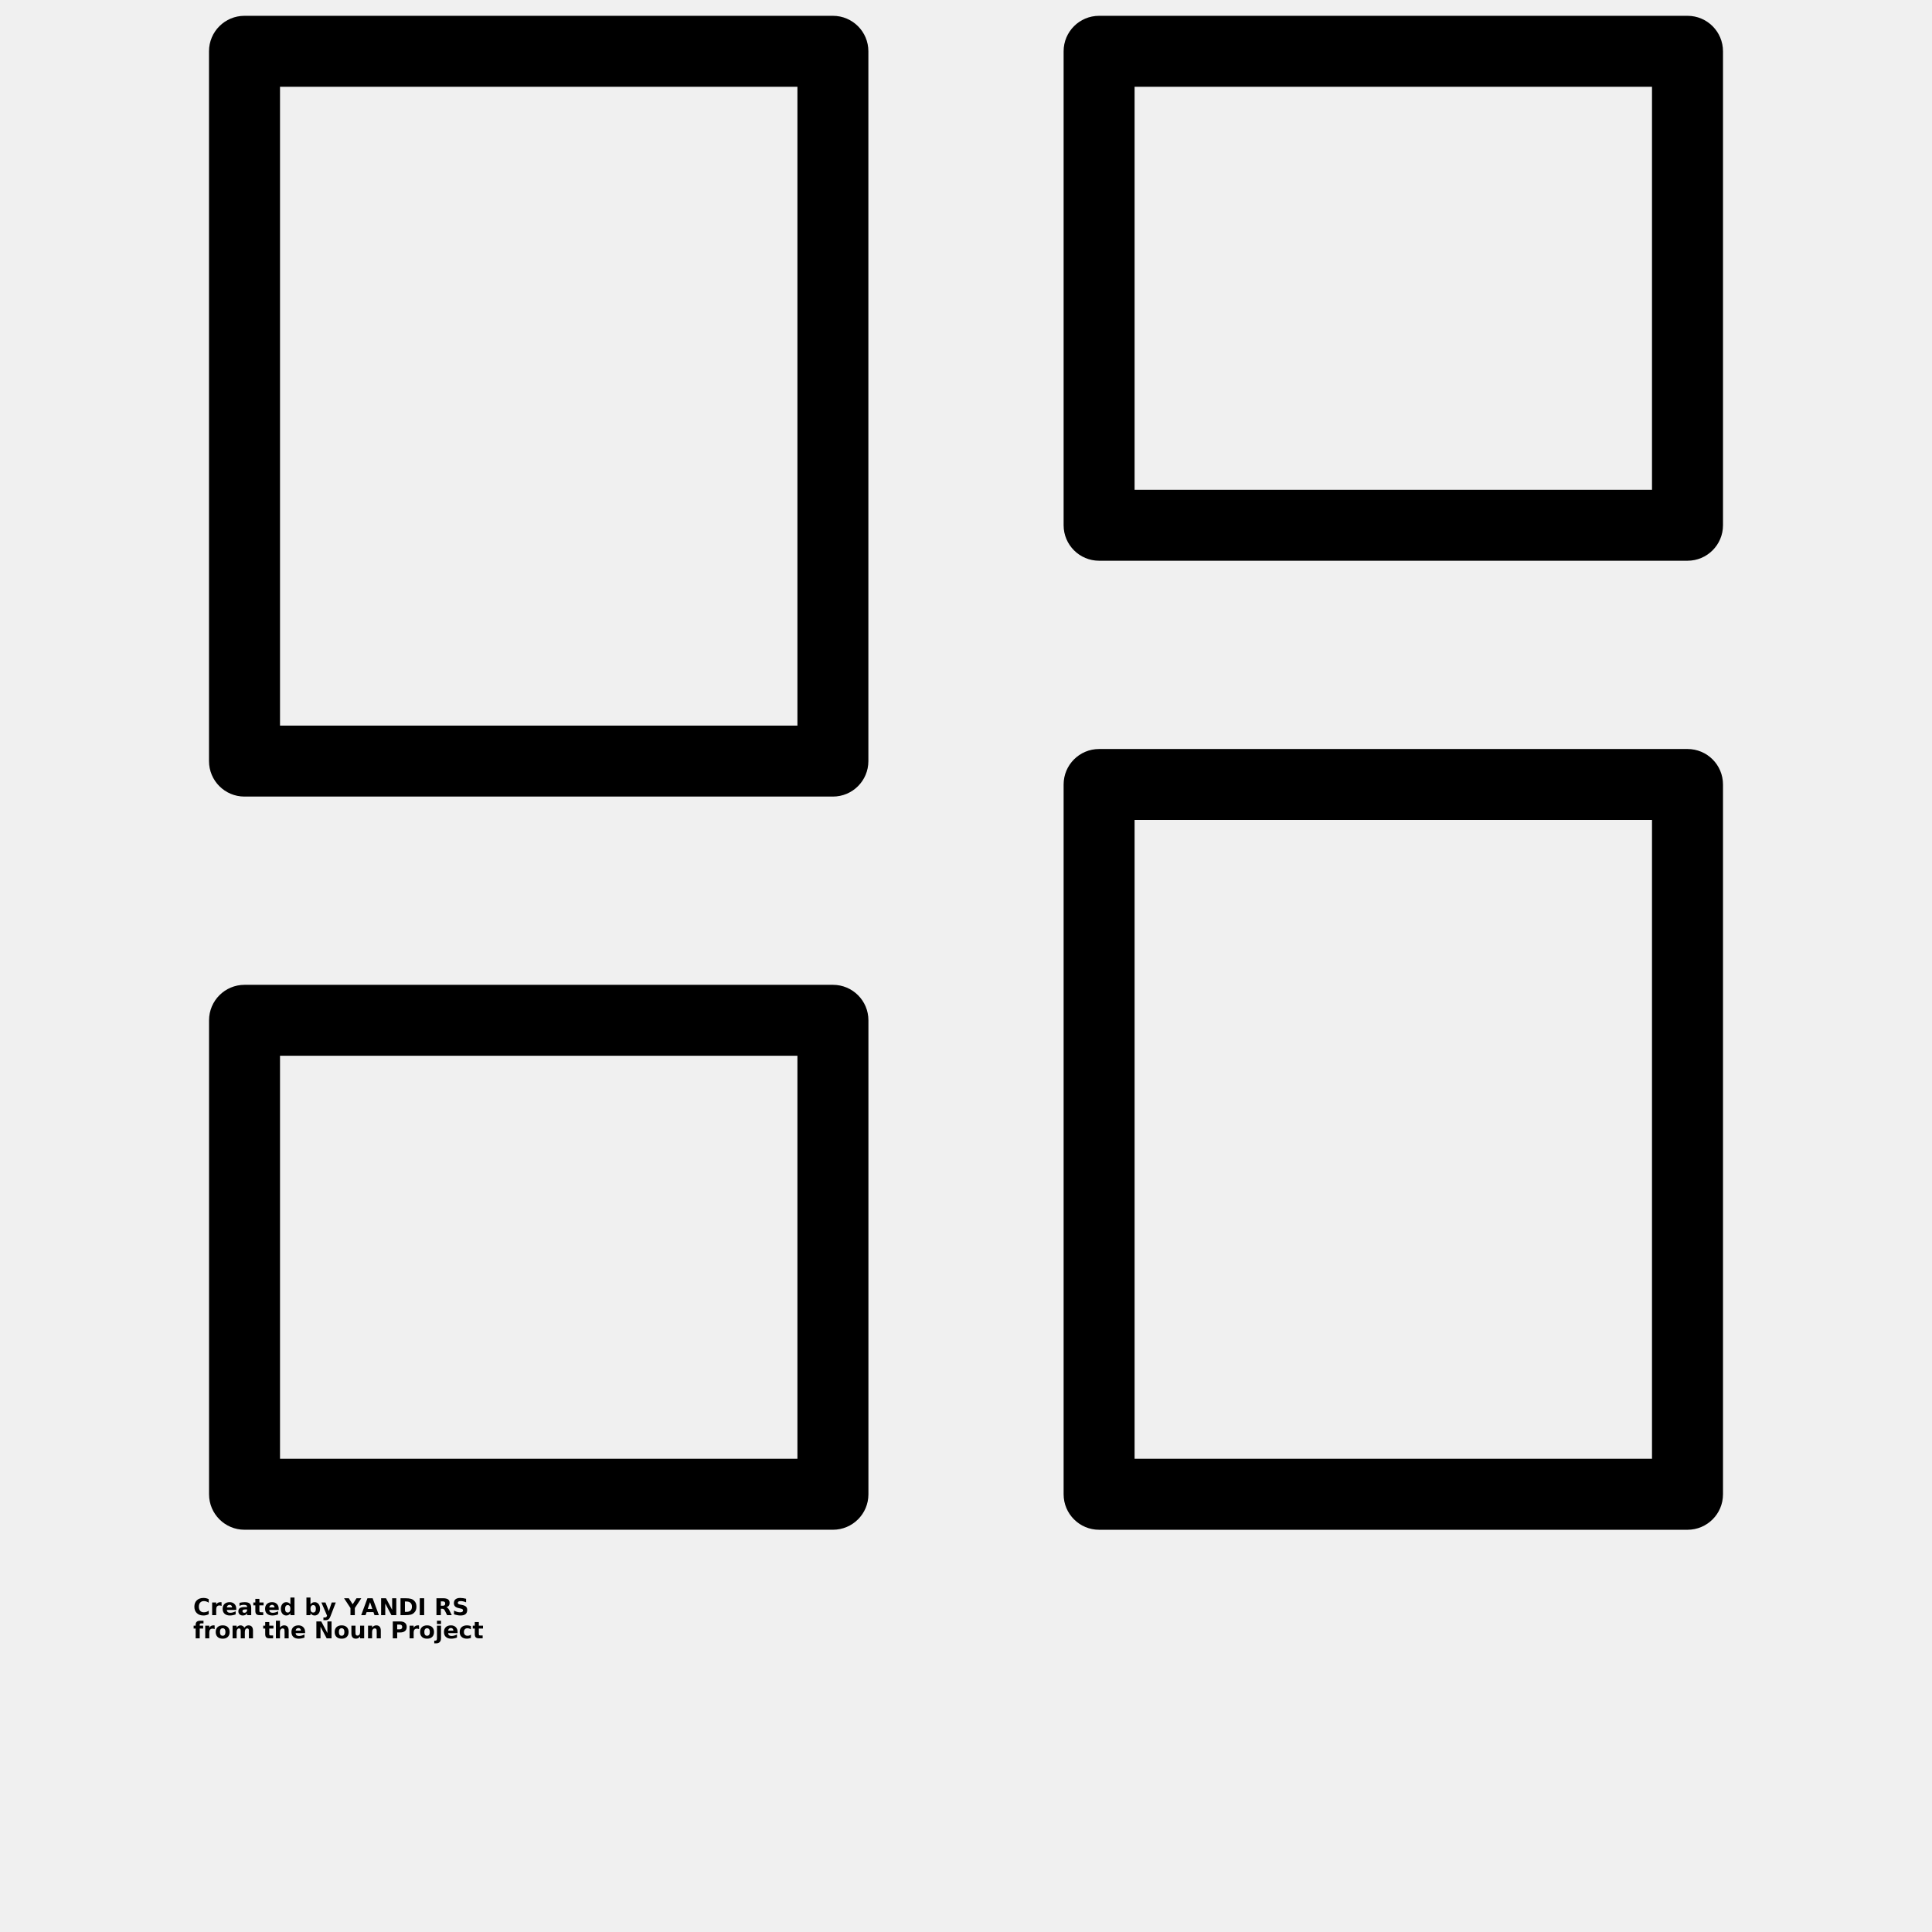
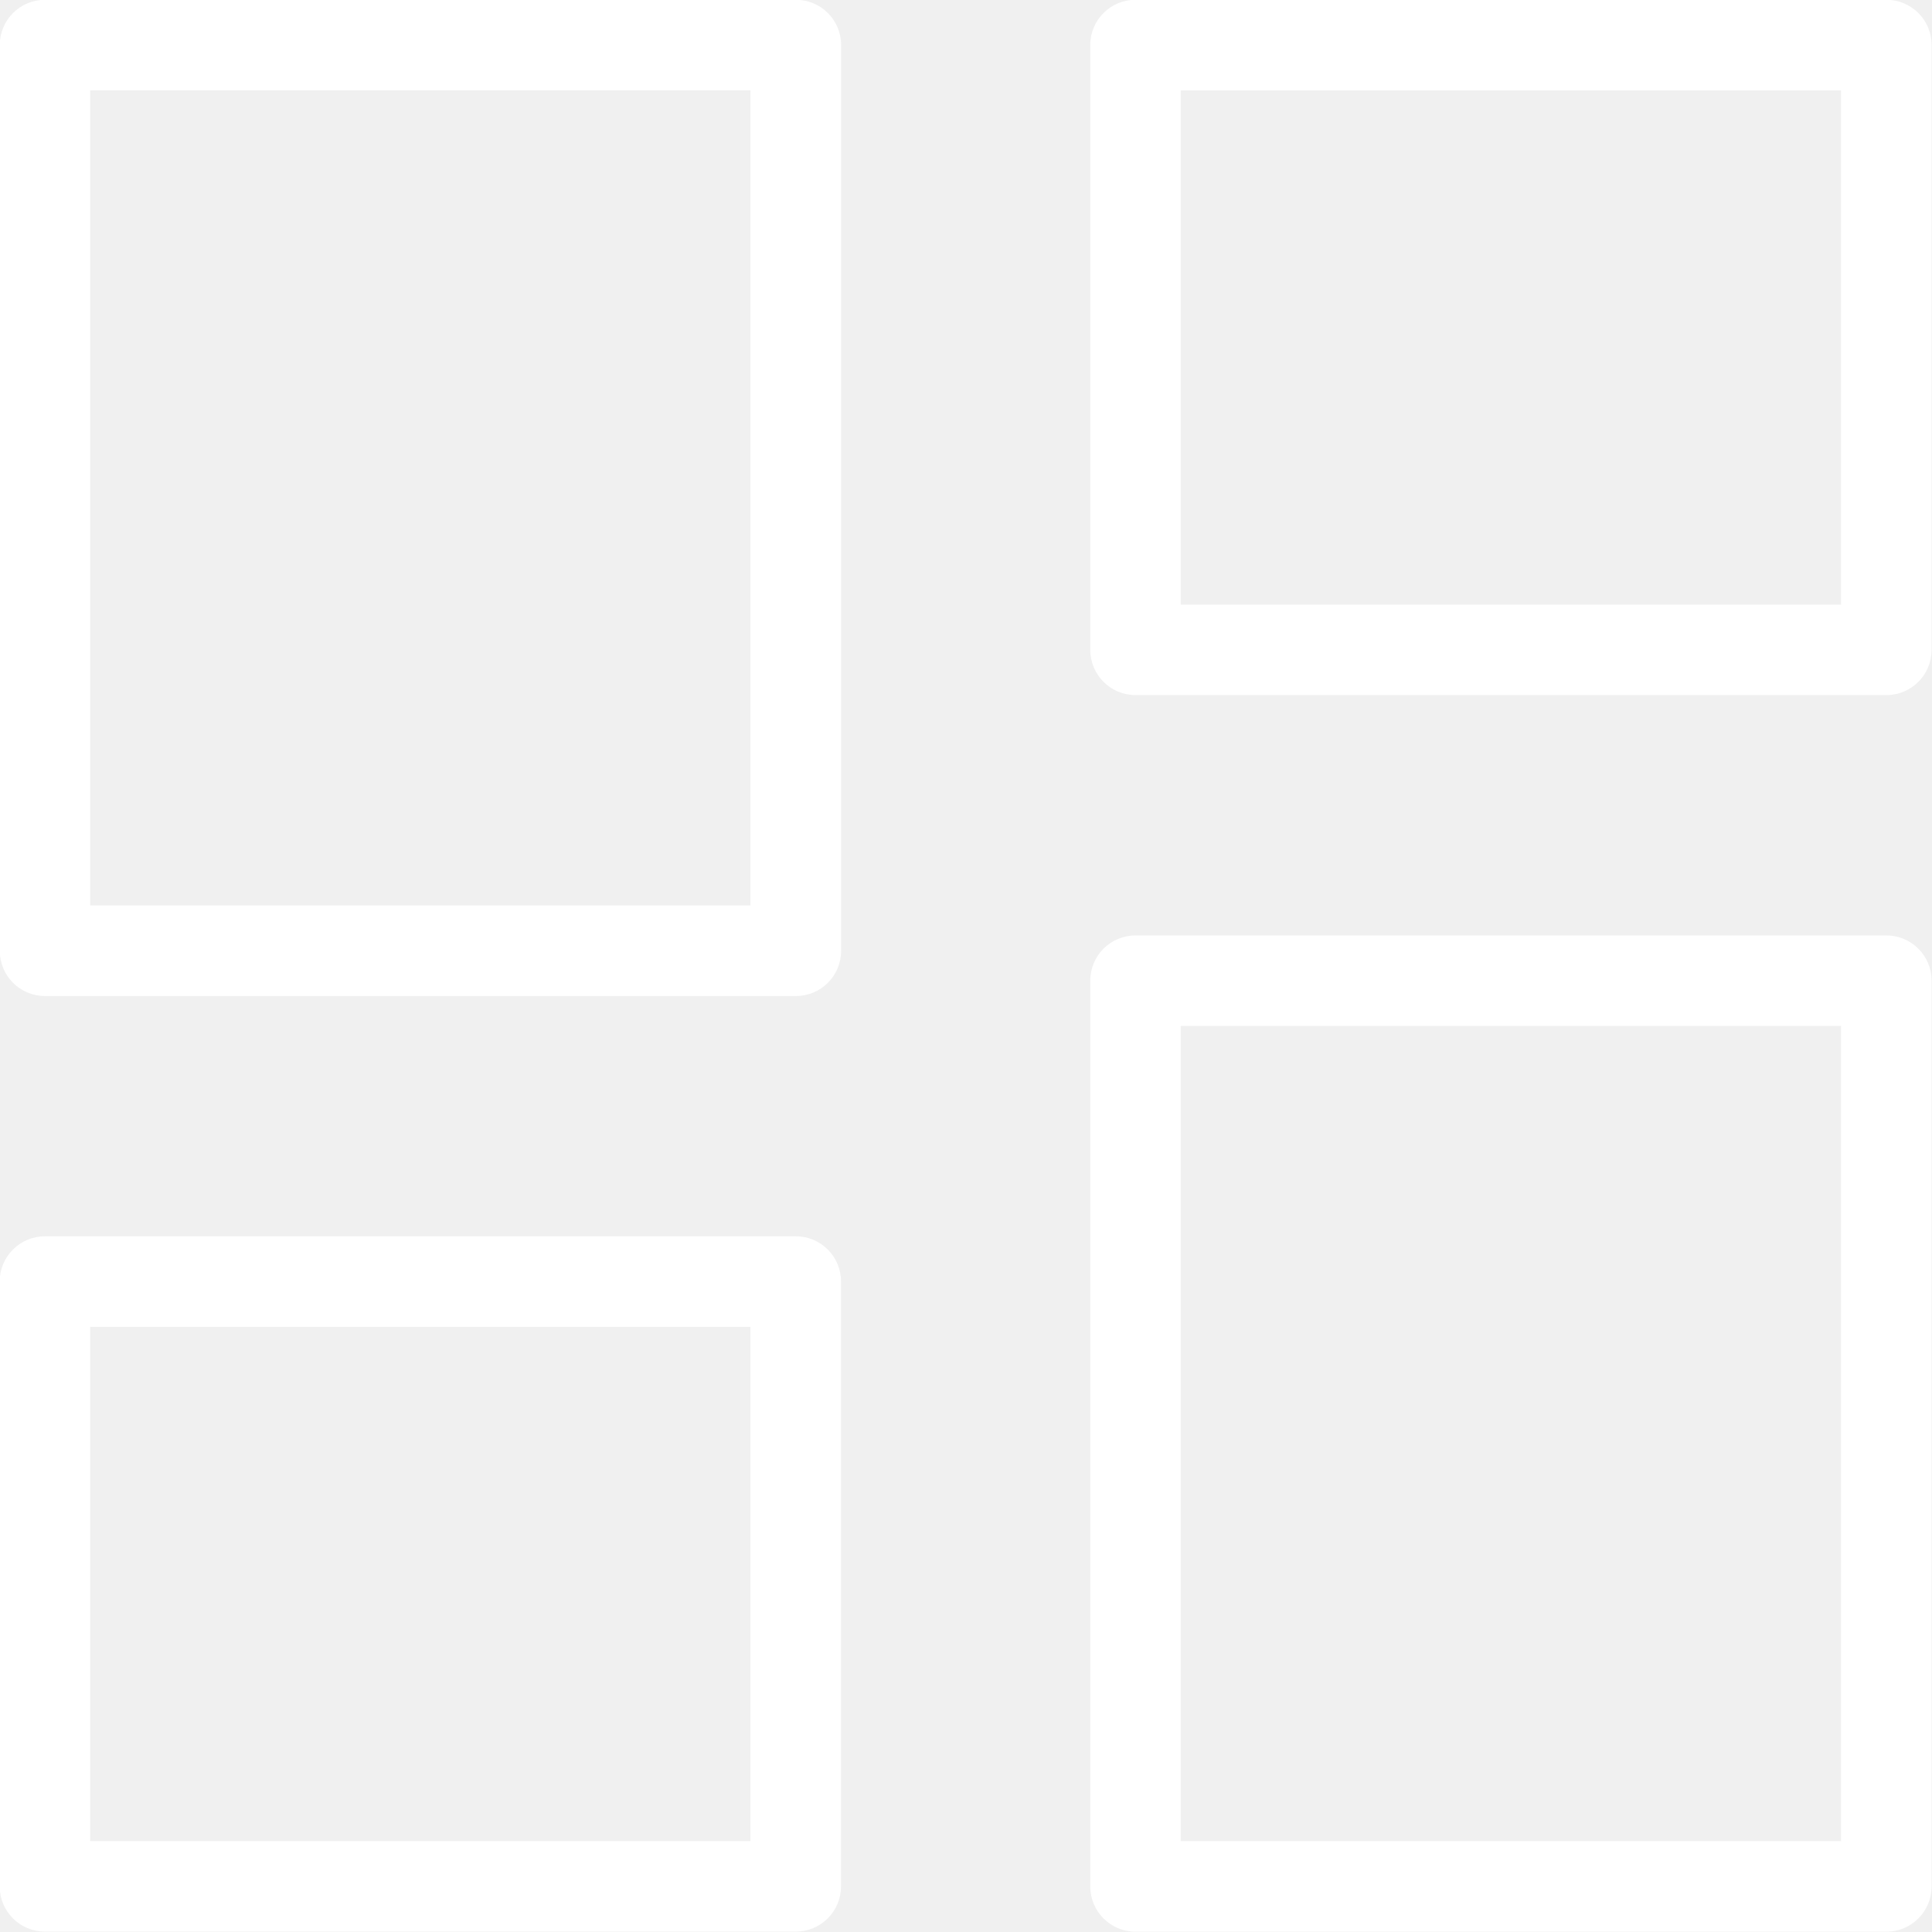
- <svg xmlns="http://www.w3.org/2000/svg" xmlns:xlink="http://www.w3.org/1999/xlink" width="700pt" height="700pt" version="1.1" viewBox="0 0 700 700">
-   <defs>
-     <symbol id="x" overflow="visible">
-       <path d="m5.625-0.344c-0.281 0.156-0.586 0.273-0.906 0.344-0.312 0.082-0.641 0.125-0.984 0.125-1.023 0-1.828-0.285-2.422-0.859-0.594-0.57-0.891-1.348-0.891-2.328 0-0.977 0.297-1.75 0.891-2.312 0.594-0.57 1.398-0.859 2.422-0.859 0.344 0 0.672 0.039 0.984 0.109 0.32 0.074 0.625 0.188 0.906 0.344v1.266c-0.293-0.195-0.578-0.344-0.859-0.438s-0.586-0.141-0.906-0.141c-0.562 0-1.008 0.184-1.328 0.547-0.324 0.355-0.484 0.852-0.484 1.484 0 0.637 0.16 1.137 0.484 1.5 0.32 0.355 0.766 0.531 1.328 0.531 0.32 0 0.625-0.047 0.906-0.141s0.566-0.238 0.859-0.438z" />
-     </symbol>
-     <symbol id="c" overflow="visible">
-       <path d="m4.125-3.344c-0.137-0.062-0.266-0.102-0.391-0.125-0.125-0.031-0.25-0.047-0.375-0.047-0.387 0-0.684 0.121-0.891 0.359-0.199 0.242-0.297 0.586-0.297 1.031v2.125h-1.469v-4.594h1.469v0.75c0.188-0.301 0.398-0.52 0.641-0.656 0.25-0.133 0.547-0.203 0.891-0.203h0.156c0.062 0 0.145 0.012 0.25 0.031z" />
-     </symbol>
-     <symbol id="a" overflow="visible">
-       <path d="m5.297-2.312v0.422h-3.438c0.031 0.344 0.148 0.605 0.359 0.781 0.219 0.168 0.52 0.25 0.906 0.25 0.312 0 0.629-0.047 0.953-0.141 0.32-0.094 0.656-0.227 1-0.406v1.125c-0.344 0.137-0.695 0.234-1.047 0.297-0.344 0.07-0.688 0.109-1.031 0.109-0.836 0-1.484-0.211-1.953-0.641-0.461-0.426-0.688-1.02-0.688-1.781 0-0.75 0.223-1.336 0.672-1.766 0.457-0.426 1.082-0.641 1.875-0.641 0.727 0 1.305 0.219 1.734 0.656 0.438 0.43 0.656 1.008 0.656 1.734zm-1.516-0.484c0-0.281-0.086-0.504-0.25-0.672-0.156-0.176-0.367-0.266-0.625-0.266-0.293 0-0.527 0.086-0.703 0.25-0.18 0.156-0.289 0.387-0.328 0.688z" />
-     </symbol>
-     <symbol id="j" overflow="visible">
-       <path d="m2.766-2.062c-0.305 0-0.531 0.055-0.688 0.156-0.156 0.105-0.234 0.258-0.234 0.453 0 0.188 0.062 0.336 0.188 0.438 0.125 0.105 0.297 0.156 0.516 0.156 0.281 0 0.516-0.098 0.703-0.297 0.188-0.195 0.281-0.445 0.281-0.75v-0.156zm2.25-0.562v2.625h-1.484v-0.688c-0.199 0.281-0.422 0.492-0.672 0.625-0.242 0.125-0.539 0.188-0.891 0.188-0.48 0-0.871-0.141-1.172-0.422-0.293-0.281-0.438-0.641-0.438-1.078 0-0.539 0.18-0.938 0.547-1.188 0.375-0.25 0.957-0.375 1.75-0.375h0.875v-0.125c0-0.227-0.094-0.395-0.281-0.5-0.18-0.113-0.465-0.172-0.859-0.172-0.312 0-0.605 0.031-0.875 0.094-0.273 0.062-0.523 0.156-0.75 0.281v-1.109c0.312-0.082 0.625-0.141 0.938-0.172 0.32-0.039 0.641-0.062 0.953-0.062 0.832 0 1.43 0.164 1.797 0.484 0.375 0.324 0.562 0.855 0.562 1.594z" />
-     </symbol>
-     <symbol id="b" overflow="visible">
-       <path d="m2.312-5.906v1.312h1.516v1.047h-1.516v1.953c0 0.211 0.039 0.355 0.125 0.438 0.082 0.074 0.25 0.109 0.5 0.109h0.766v1.047h-1.266c-0.586 0-0.996-0.117-1.234-0.359-0.242-0.238-0.359-0.648-0.359-1.234v-1.953h-0.734v-1.047h0.734v-1.312z" />
-     </symbol>
-     <symbol id="i" overflow="visible">
-       <path d="m3.828-3.922v-2.469h1.484v6.391h-1.484v-0.672c-0.199 0.273-0.422 0.477-0.672 0.609-0.242 0.125-0.523 0.188-0.844 0.188-0.562 0-1.027-0.223-1.391-0.672-0.367-0.457-0.547-1.039-0.547-1.75 0-0.707 0.18-1.285 0.547-1.734 0.363-0.445 0.828-0.672 1.391-0.672 0.32 0 0.602 0.062 0.844 0.188 0.25 0.125 0.473 0.324 0.672 0.594zm-0.969 2.969c0.32 0 0.562-0.113 0.719-0.344 0.164-0.227 0.25-0.562 0.25-1s-0.086-0.77-0.25-1c-0.156-0.227-0.398-0.344-0.719-0.344-0.312 0-0.555 0.117-0.719 0.344-0.156 0.23-0.234 0.562-0.234 1s0.078 0.773 0.234 1c0.164 0.23 0.406 0.344 0.719 0.344z" />
-     </symbol>
-     <symbol id="h" overflow="visible">
-       <path d="m3.156-0.953c0.312 0 0.551-0.113 0.719-0.344 0.164-0.227 0.25-0.562 0.25-1s-0.086-0.77-0.25-1c-0.168-0.227-0.406-0.344-0.719-0.344s-0.559 0.117-0.734 0.344c-0.168 0.23-0.25 0.562-0.25 1s0.082 0.773 0.25 1c0.176 0.23 0.422 0.344 0.734 0.344zm-0.984-2.969c0.207-0.27 0.43-0.469 0.672-0.594 0.25-0.125 0.535-0.188 0.859-0.188 0.562 0 1.023 0.227 1.391 0.672 0.363 0.449 0.547 1.027 0.547 1.734 0 0.711-0.184 1.293-0.547 1.75-0.367 0.449-0.828 0.672-1.391 0.672-0.324 0-0.609-0.062-0.859-0.188-0.242-0.133-0.465-0.336-0.672-0.609v0.672h-1.469v-6.391h1.469z" />
-     </symbol>
-     <symbol id="g" overflow="visible">
-       <path d="m0.109-4.594h1.469l1.234 3.109 1.047-3.109h1.469l-1.938 5.031c-0.188 0.508-0.414 0.863-0.672 1.062-0.262 0.207-0.605 0.312-1.031 0.312h-0.844v-0.969h0.453c0.25 0 0.43-0.043 0.547-0.125 0.113-0.074 0.203-0.215 0.266-0.422l0.047-0.125z" />
-     </symbol>
-     <symbol id="f" overflow="visible">
-       <path d="m-0.078-6.125h1.719l1.406 2.188 1.391-2.188h1.734l-2.344 3.547v2.578h-1.578v-2.578z" />
-     </symbol>
-     <symbol id="w" overflow="visible">
-       <path d="m4.484-1.109h-2.469l-0.391 1.109h-1.578l2.266-6.125h1.875l2.281 6.125h-1.594zm-2.078-1.141h1.688l-0.844-2.438z" />
-     </symbol>
-     <symbol id="e" overflow="visible">
-       <path d="m0.766-6.125h1.766l2.234 4.203v-4.203h1.5v6.125h-1.766l-2.234-4.203v4.203h-1.5z" />
-     </symbol>
-     <symbol id="v" overflow="visible">
-       <path d="m2.359-4.938v3.75h0.562c0.645 0 1.133-0.16 1.469-0.484 0.344-0.32 0.516-0.785 0.516-1.391 0-0.613-0.172-1.078-0.516-1.391-0.336-0.32-0.824-0.484-1.469-0.484zm-1.594-1.188h1.672c0.926 0 1.617 0.07 2.078 0.203 0.457 0.125 0.848 0.352 1.172 0.672 0.289 0.273 0.504 0.59 0.641 0.953 0.133 0.367 0.203 0.777 0.203 1.234 0 0.461-0.07 0.871-0.203 1.234-0.137 0.367-0.352 0.684-0.641 0.953-0.324 0.324-0.719 0.555-1.188 0.688-0.461 0.125-1.148 0.188-2.062 0.188h-1.672z" />
-     </symbol>
-     <symbol id="u" overflow="visible">
-       <path d="m0.766-6.125h1.594v6.125h-1.594z" />
-     </symbol>
-     <symbol id="t" overflow="visible">
-       <path d="m3.016-3.406c0.332 0 0.566-0.062 0.703-0.188 0.145-0.125 0.219-0.328 0.219-0.609s-0.074-0.477-0.219-0.594c-0.137-0.125-0.371-0.188-0.703-0.188h-0.656v1.578zm-0.656 1.094v2.312h-1.594v-6.125h2.422c0.801 0 1.391 0.137 1.766 0.406 0.383 0.273 0.578 0.699 0.578 1.281 0 0.406-0.102 0.742-0.297 1-0.199 0.262-0.496 0.453-0.891 0.578 0.219 0.043 0.41 0.152 0.578 0.328 0.176 0.18 0.352 0.445 0.531 0.797l0.859 1.734h-1.688l-0.75-1.516c-0.148-0.312-0.297-0.52-0.453-0.625-0.156-0.113-0.367-0.172-0.625-0.172z" />
-     </symbol>
-     <symbol id="s" overflow="visible">
-       <path d="m5.031-5.938v1.297c-0.336-0.145-0.664-0.254-0.984-0.328-0.312-0.082-0.617-0.125-0.906-0.125-0.375 0-0.656 0.055-0.844 0.156-0.18 0.105-0.266 0.266-0.266 0.484 0 0.168 0.062 0.297 0.188 0.391 0.125 0.086 0.344 0.164 0.656 0.234l0.672 0.125c0.688 0.137 1.172 0.344 1.453 0.625 0.289 0.281 0.438 0.68 0.438 1.188 0 0.68-0.203 1.184-0.609 1.516-0.398 0.336-1.008 0.5-1.828 0.5-0.387 0-0.777-0.043-1.172-0.125-0.387-0.07-0.777-0.176-1.172-0.312v-1.344c0.395 0.211 0.773 0.367 1.141 0.469 0.363 0.105 0.711 0.156 1.047 0.156 0.344 0 0.609-0.055 0.797-0.172 0.188-0.113 0.281-0.273 0.281-0.484 0-0.195-0.062-0.348-0.188-0.453-0.125-0.102-0.375-0.191-0.75-0.266l-0.609-0.141c-0.617-0.133-1.062-0.344-1.344-0.625-0.281-0.289-0.422-0.68-0.422-1.172 0-0.602 0.191-1.066 0.578-1.391 0.395-0.332 0.961-0.5 1.703-0.5 0.344 0 0.691 0.027 1.047 0.078 0.352 0.043 0.719 0.117 1.094 0.219z" />
-     </symbol>
-     <symbol id="r" overflow="visible">
-       <path d="m3.734-6.391v0.969h-0.812c-0.211 0-0.355 0.039-0.438 0.109-0.086 0.074-0.125 0.203-0.125 0.391v0.328h1.25v1.047h-1.25v3.547h-1.469v-3.547h-0.734v-1.047h0.734v-0.328c0-0.5 0.141-0.867 0.422-1.109 0.281-0.238 0.711-0.359 1.297-0.359z" />
-     </symbol>
-     <symbol id="d" overflow="visible">
-       <path d="m2.891-3.656c-0.324 0-0.574 0.121-0.75 0.359-0.168 0.23-0.25 0.562-0.25 1s0.082 0.777 0.25 1.016c0.176 0.23 0.426 0.344 0.75 0.344 0.32 0 0.566-0.113 0.734-0.344 0.176-0.238 0.266-0.578 0.266-1.016s-0.09-0.77-0.266-1c-0.168-0.238-0.414-0.359-0.734-0.359zm0-1.047c0.789 0 1.406 0.215 1.844 0.641 0.445 0.43 0.672 1.016 0.672 1.766 0 0.762-0.227 1.355-0.672 1.781-0.438 0.43-1.055 0.641-1.844 0.641-0.793 0-1.414-0.211-1.859-0.641-0.449-0.426-0.672-1.02-0.672-1.781 0-0.75 0.223-1.336 0.672-1.766 0.445-0.426 1.066-0.641 1.859-0.641z" />
-     </symbol>
-     <symbol id="q" overflow="visible">
-       <path d="m4.969-3.828c0.188-0.289 0.406-0.508 0.656-0.656 0.258-0.145 0.539-0.219 0.844-0.219 0.531 0 0.93 0.164 1.203 0.484 0.281 0.324 0.422 0.797 0.422 1.422v2.797h-1.484v-2.391c0.008-0.039 0.016-0.078 0.016-0.109v-0.172c0-0.32-0.047-0.555-0.141-0.703-0.094-0.145-0.25-0.219-0.469-0.219-0.281 0-0.5 0.117-0.656 0.344-0.148 0.23-0.219 0.562-0.219 1v2.25h-1.484v-2.391c0-0.508-0.047-0.836-0.141-0.984-0.086-0.145-0.234-0.219-0.453-0.219-0.281 0-0.5 0.117-0.656 0.344-0.156 0.23-0.234 0.559-0.234 0.984v2.266h-1.469v-4.594h1.469v0.672c0.188-0.258 0.395-0.453 0.625-0.578 0.227-0.133 0.488-0.203 0.781-0.203 0.312 0 0.586 0.078 0.828 0.234 0.25 0.148 0.438 0.359 0.562 0.641z" />
-     </symbol>
-     <symbol id="p" overflow="visible">
-       <path d="m5.328-2.797v2.797h-1.484v-2.141c0-0.395-0.012-0.664-0.031-0.812-0.012-0.156-0.039-0.27-0.078-0.344-0.062-0.094-0.148-0.164-0.25-0.219-0.094-0.051-0.203-0.078-0.328-0.078-0.305 0-0.543 0.121-0.719 0.359-0.18 0.23-0.266 0.555-0.266 0.969v2.266h-1.469v-6.391h1.469v2.469c0.227-0.27 0.461-0.469 0.703-0.594 0.25-0.125 0.523-0.188 0.828-0.188 0.531 0 0.93 0.164 1.203 0.484 0.281 0.324 0.422 0.797 0.422 1.422z" />
-     </symbol>
-     <symbol id="o" overflow="visible">
-       <path d="m0.656-1.797v-2.797h1.484v0.453c0 0.25-0.008 0.562-0.016 0.938v0.75c0 0.375 0.008 0.648 0.031 0.812 0.02 0.156 0.051 0.273 0.094 0.344 0.062 0.094 0.141 0.168 0.234 0.219 0.102 0.055 0.219 0.078 0.344 0.078 0.301 0 0.539-0.113 0.719-0.344 0.176-0.238 0.266-0.566 0.266-0.984v-2.266h1.469v4.594h-1.469v-0.672c-0.219 0.273-0.453 0.477-0.703 0.609-0.25 0.125-0.527 0.188-0.828 0.188-0.531 0-0.938-0.16-1.219-0.484-0.273-0.332-0.406-0.812-0.406-1.438z" />
-     </symbol>
-     <symbol id="n" overflow="visible">
-       <path d="m5.328-2.797v2.797h-1.484v-2.141c0-0.395-0.012-0.664-0.031-0.812-0.012-0.156-0.039-0.27-0.078-0.344-0.062-0.094-0.148-0.164-0.25-0.219-0.094-0.051-0.203-0.078-0.328-0.078-0.305 0-0.543 0.121-0.719 0.359-0.18 0.23-0.266 0.555-0.266 0.969v2.266h-1.469v-4.594h1.469v0.672c0.227-0.27 0.461-0.469 0.703-0.594 0.25-0.125 0.523-0.188 0.828-0.188 0.531 0 0.93 0.164 1.203 0.484 0.281 0.324 0.422 0.797 0.422 1.422z" />
-     </symbol>
-     <symbol id="m" overflow="visible">
-       <path d="m0.766-6.125h2.625c0.781 0 1.379 0.172 1.797 0.516 0.414 0.344 0.625 0.84 0.625 1.484 0 0.637-0.211 1.133-0.625 1.484-0.418 0.344-1.016 0.516-1.797 0.516h-1.031v2.125h-1.594zm1.594 1.141v1.719h0.859c0.312 0 0.551-0.07 0.719-0.219 0.164-0.156 0.25-0.367 0.25-0.641 0-0.281-0.086-0.492-0.25-0.641-0.168-0.145-0.406-0.219-0.719-0.219z" />
-     </symbol>
-     <symbol id="l" overflow="visible">
-       <path d="m0.703-4.594h1.469v4.516c0 0.613-0.152 1.082-0.453 1.406-0.293 0.32-0.715 0.484-1.266 0.484h-0.734v-0.969h0.25c0.281 0 0.473-0.062 0.578-0.188 0.102-0.125 0.156-0.371 0.156-0.734zm0-1.797h1.469v1.203h-1.469z" />
-     </symbol>
-     <symbol id="k" overflow="visible">
-       <path d="m4.422-4.453v1.203c-0.199-0.133-0.402-0.234-0.609-0.297-0.199-0.07-0.406-0.109-0.625-0.109-0.406 0-0.727 0.121-0.953 0.359-0.23 0.242-0.344 0.574-0.344 1 0 0.43 0.113 0.762 0.344 1 0.227 0.242 0.547 0.359 0.953 0.359 0.227 0 0.445-0.031 0.656-0.094 0.207-0.07 0.398-0.176 0.578-0.312v1.203c-0.23 0.086-0.465 0.145-0.703 0.188-0.242 0.051-0.477 0.078-0.703 0.078-0.836 0-1.484-0.211-1.953-0.641-0.469-0.426-0.703-1.02-0.703-1.781 0-0.758 0.234-1.348 0.703-1.766 0.469-0.426 1.117-0.641 1.953-0.641 0.238 0 0.473 0.023 0.703 0.062 0.238 0.043 0.473 0.105 0.703 0.188z" />
-     </symbol>
-   </defs>
-   <g>
-     <path d="m314.63 18.582v257.18c0 7.106-5.762 12.852-12.852 12.852h-213.2c-7.106 0-12.852-5.762-12.852-12.852v-257.18c0-7.106 5.762-12.852 12.852-12.852h213.2c7.106 0 12.852 5.762 12.852 12.852zm283.92 509.97v-231.47h-187.47v231.47zm25.723-244.32v257.18c0 7.106-5.762 12.852-12.852 12.852h-213.2c-7.09 0-12.852-5.762-12.852-12.852v-257.18c0-7.106 5.762-12.852 12.852-12.852h213.2c7.106 0 12.852 5.762 12.852 12.852zm-25.723-106.77v-146.03h-187.47v146.03zm25.723-158.88v171.73c0 7.09-5.762 12.852-12.852 12.852h-213.2c-7.09 0-12.852-5.762-12.852-12.852v-171.73c0-7.106 5.762-12.852 12.852-12.852h213.2c7.106 0 12.852 5.762 12.852 12.852zm-335.35 244.32v-231.47h-187.47v231.47zm25.723 106.77v171.73c0 7.106-5.762 12.852-12.852 12.852h-213.2c-7.106 0-12.852-5.762-12.852-12.852v-171.73c0-7.09 5.762-12.852 12.852-12.852h213.2c7.106 0 12.852 5.762 12.852 12.852zm-25.723 158.88v-146.03h-187.47v146.03z" />
-     <use x="70" y="585.199" xlink:href="#x" />
-     <use x="76.164" y="585.199" xlink:href="#c" />
-     <use x="80.309" y="585.199" xlink:href="#a" />
-     <use x="86.004" y="585.199" xlink:href="#j" />
-     <use x="91.672" y="585.199" xlink:href="#b" />
-     <use x="95.688" y="585.199" xlink:href="#a" />
-     <use x="101.387" y="585.199" xlink:href="#i" />
-     <use x="110.324" y="585.199" xlink:href="#h" />
-     <use x="116.336" y="585.199" xlink:href="#g" />
-     <use x="124.734" y="585.199" xlink:href="#f" />
-     <use x="130.82" y="585.199" xlink:href="#w" />
-     <use x="137.32" y="585.199" xlink:href="#e" />
-     <use x="144.352" y="585.199" xlink:href="#v" />
-     <use x="151.324" y="585.199" xlink:href="#u" />
-     <use x="157.371" y="585.199" xlink:href="#t" />
-     <use x="163.84" y="585.199" xlink:href="#s" />
-     <use x="70" y="593.602" xlink:href="#r" />
-     <use x="73.656" y="593.602" xlink:href="#c" />
-     <use x="77.797" y="593.602" xlink:href="#d" />
-     <use x="83.566" y="593.602" xlink:href="#q" />
-     <use x="95.246" y="593.602" xlink:href="#b" />
-     <use x="99.262" y="593.602" xlink:href="#p" />
-     <use x="105.242" y="593.602" xlink:href="#a" />
-     <use x="113.863" y="593.602" xlink:href="#e" />
-     <use x="120.895" y="593.602" xlink:href="#d" />
-     <use x="126.664" y="593.602" xlink:href="#o" />
-     <use x="132.645" y="593.602" xlink:href="#n" />
-     <use x="141.547" y="593.602" xlink:href="#m" />
-     <use x="147.703" y="593.602" xlink:href="#c" />
-     <use x="151.848" y="593.602" xlink:href="#d" />
-     <use x="157.617" y="593.602" xlink:href="#l" />
-     <use x="160.496" y="593.602" xlink:href="#a" />
-     <use x="166.195" y="593.602" xlink:href="#k" />
-     <use x="171.176" y="593.602" xlink:href="#b" />
+ <svg xmlns="http://www.w3.org/2000/svg" width="18.881pt" height="18.88pt" version="1.1" viewBox="0 0 18.881 18.88">
+   <g transform="translate(-340.56 -270.56)">
+     <path d="m348.78 271v8.852c0 0.245-0.198 0.442-0.442 0.442h-7.338c-0.245 0-0.442-0.198-0.442-0.442v-8.852c0-0.245 0.198-0.442 0.442-0.442h7.338c0.245 0 0.442 0.198 0.442 0.442zm9.772 17.553v-7.967h-6.453v7.967zm0.885-8.409v8.852c0 0.245-0.198 0.442-0.442 0.442h-7.338c-0.244 0-0.442-0.198-0.442-0.442v-8.852c0-0.245 0.198-0.442 0.442-0.442h7.338c0.245 0 0.442 0.198 0.442 0.442zm-0.885-3.675v-5.026h-6.453v5.026zm0.885-5.469v5.911c0 0.244-0.198 0.442-0.442 0.442h-7.338c-0.244 0-0.442-0.198-0.442-0.442v-5.911c0-0.245 0.198-0.442 0.442-0.442h7.338c0.245 0 0.442 0.198 0.442 0.442zm-11.543 8.409v-7.967h-6.453v7.967zm0.885 3.675v5.911c0 0.245-0.198 0.442-0.442 0.442h-7.338c-0.245 0-0.442-0.198-0.442-0.442v-5.911c0-0.244 0.198-0.442 0.442-0.442h7.338c0.245 0 0.442 0.198 0.442 0.442zm-0.885 5.469v-5.026h-6.453v5.026z" fill="#fff" stroke-width=".034" />
  </g>
</svg>
